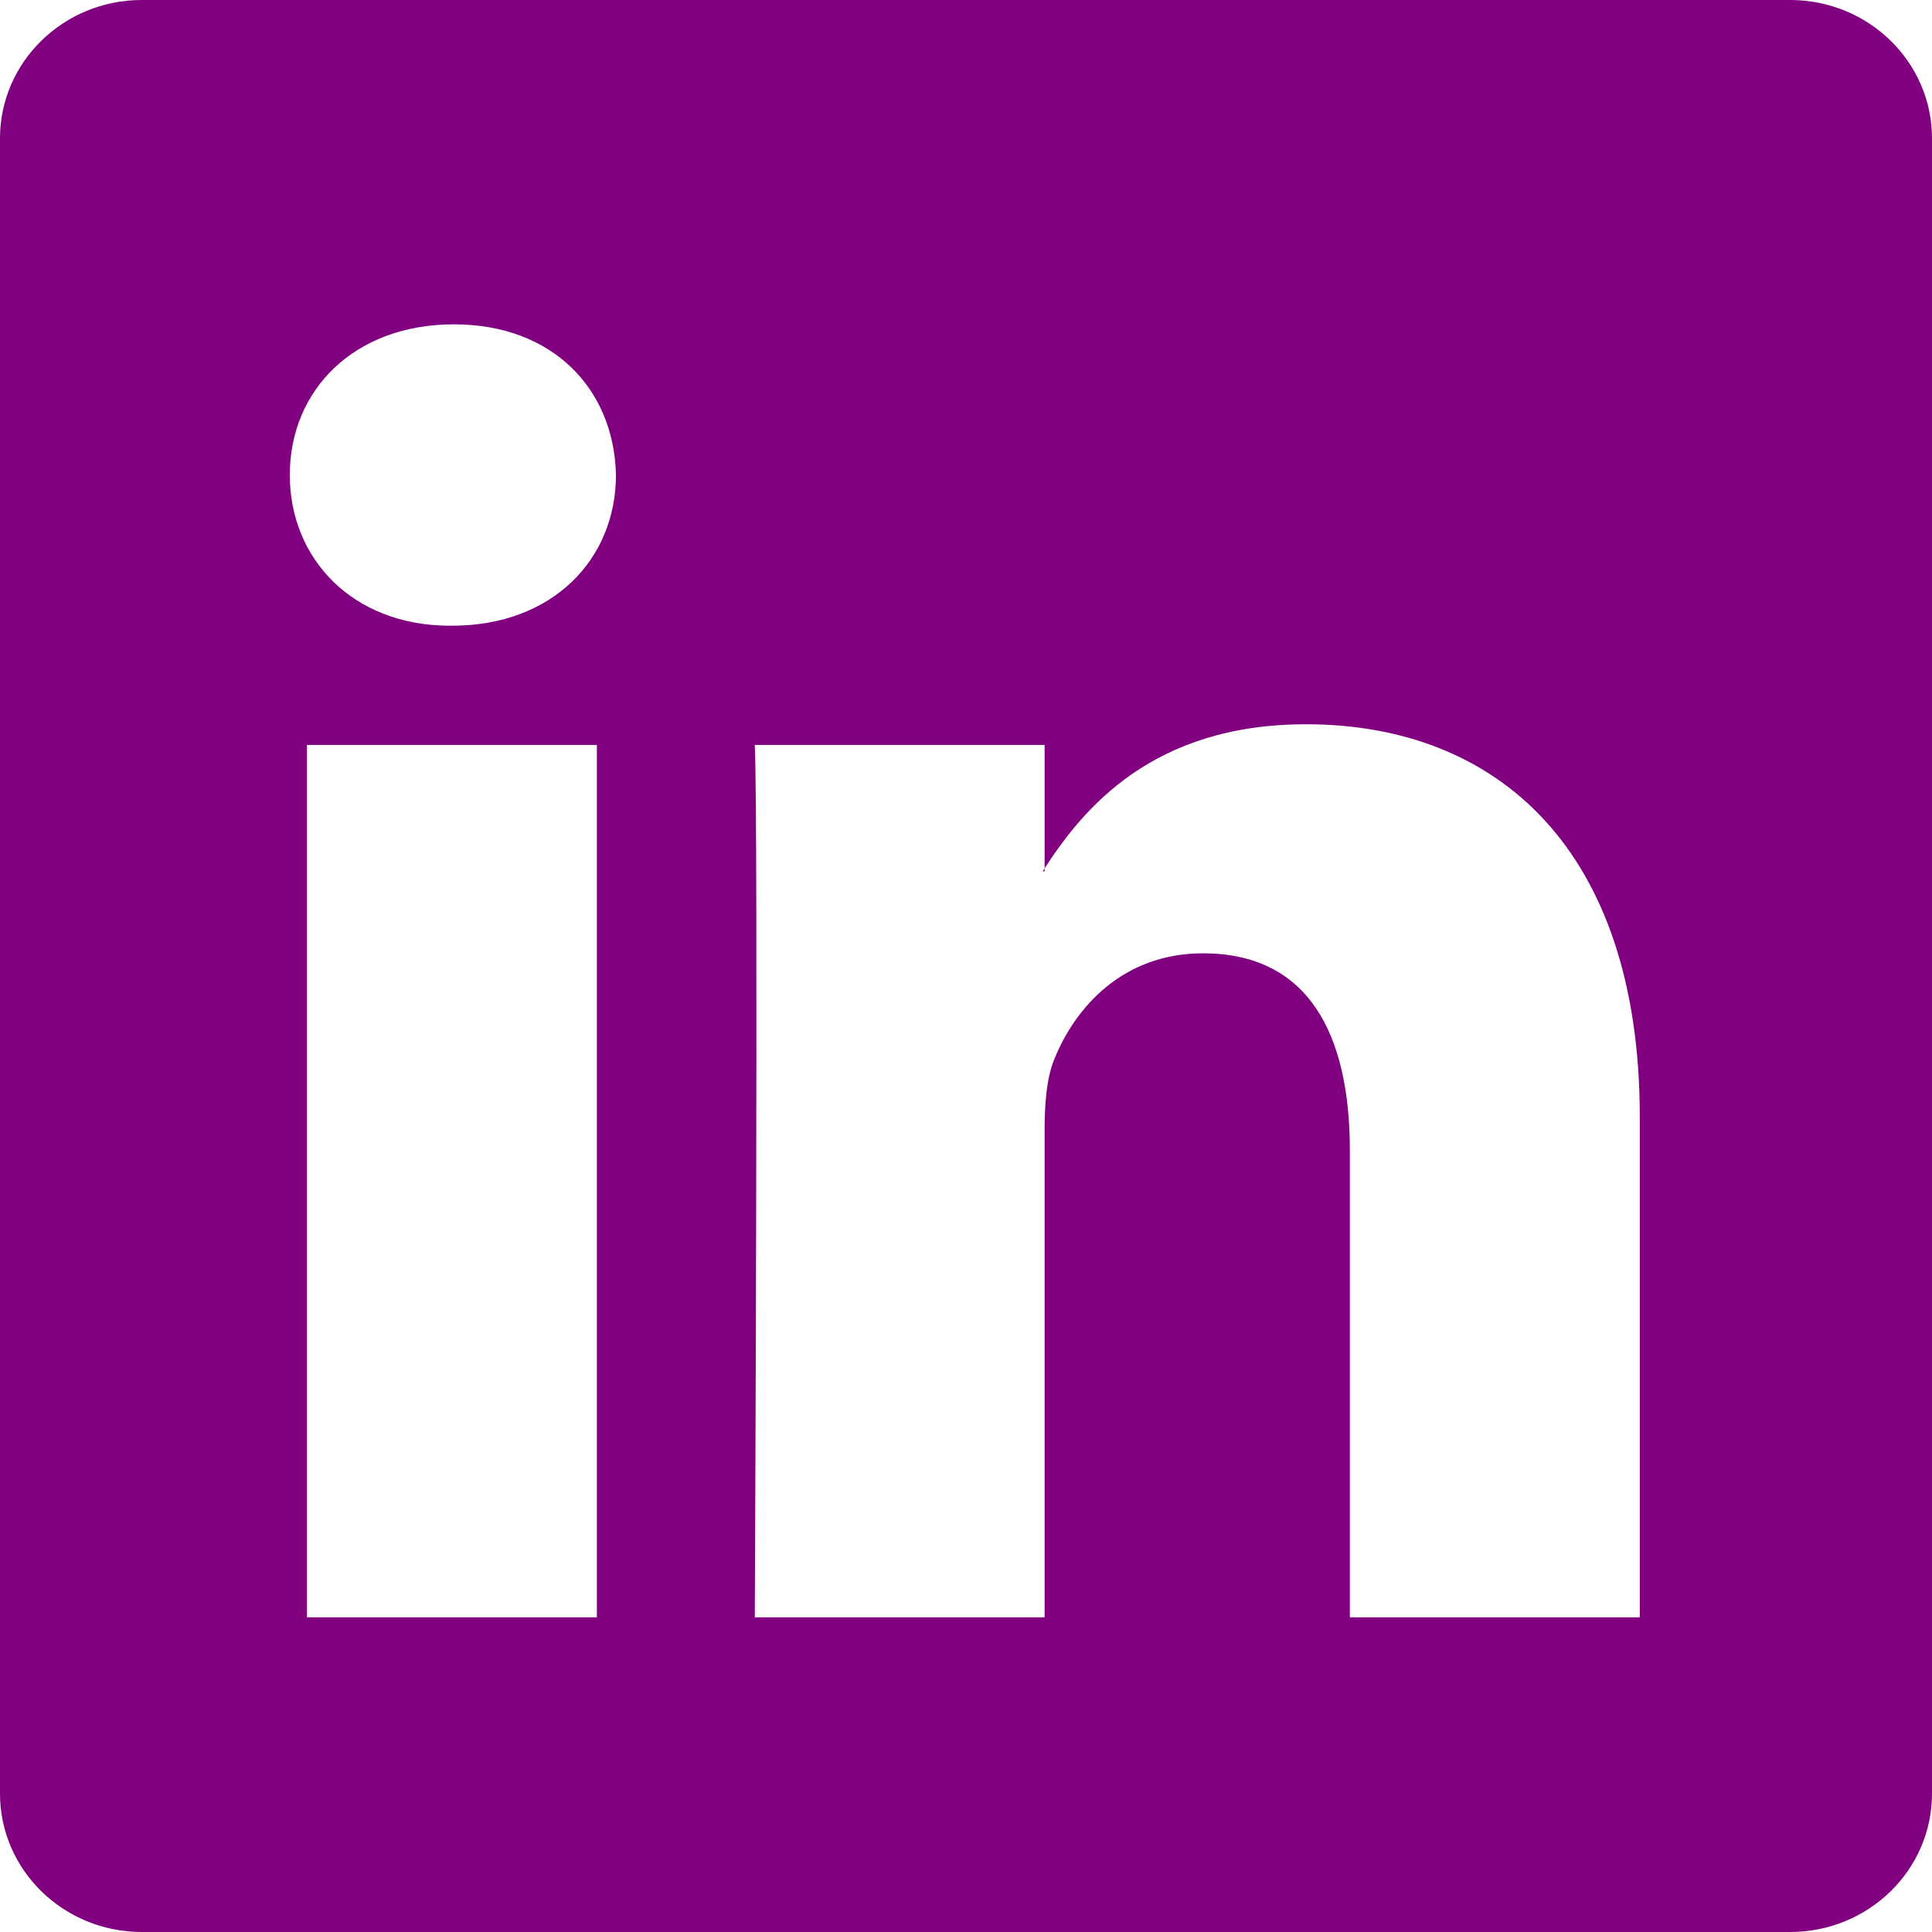
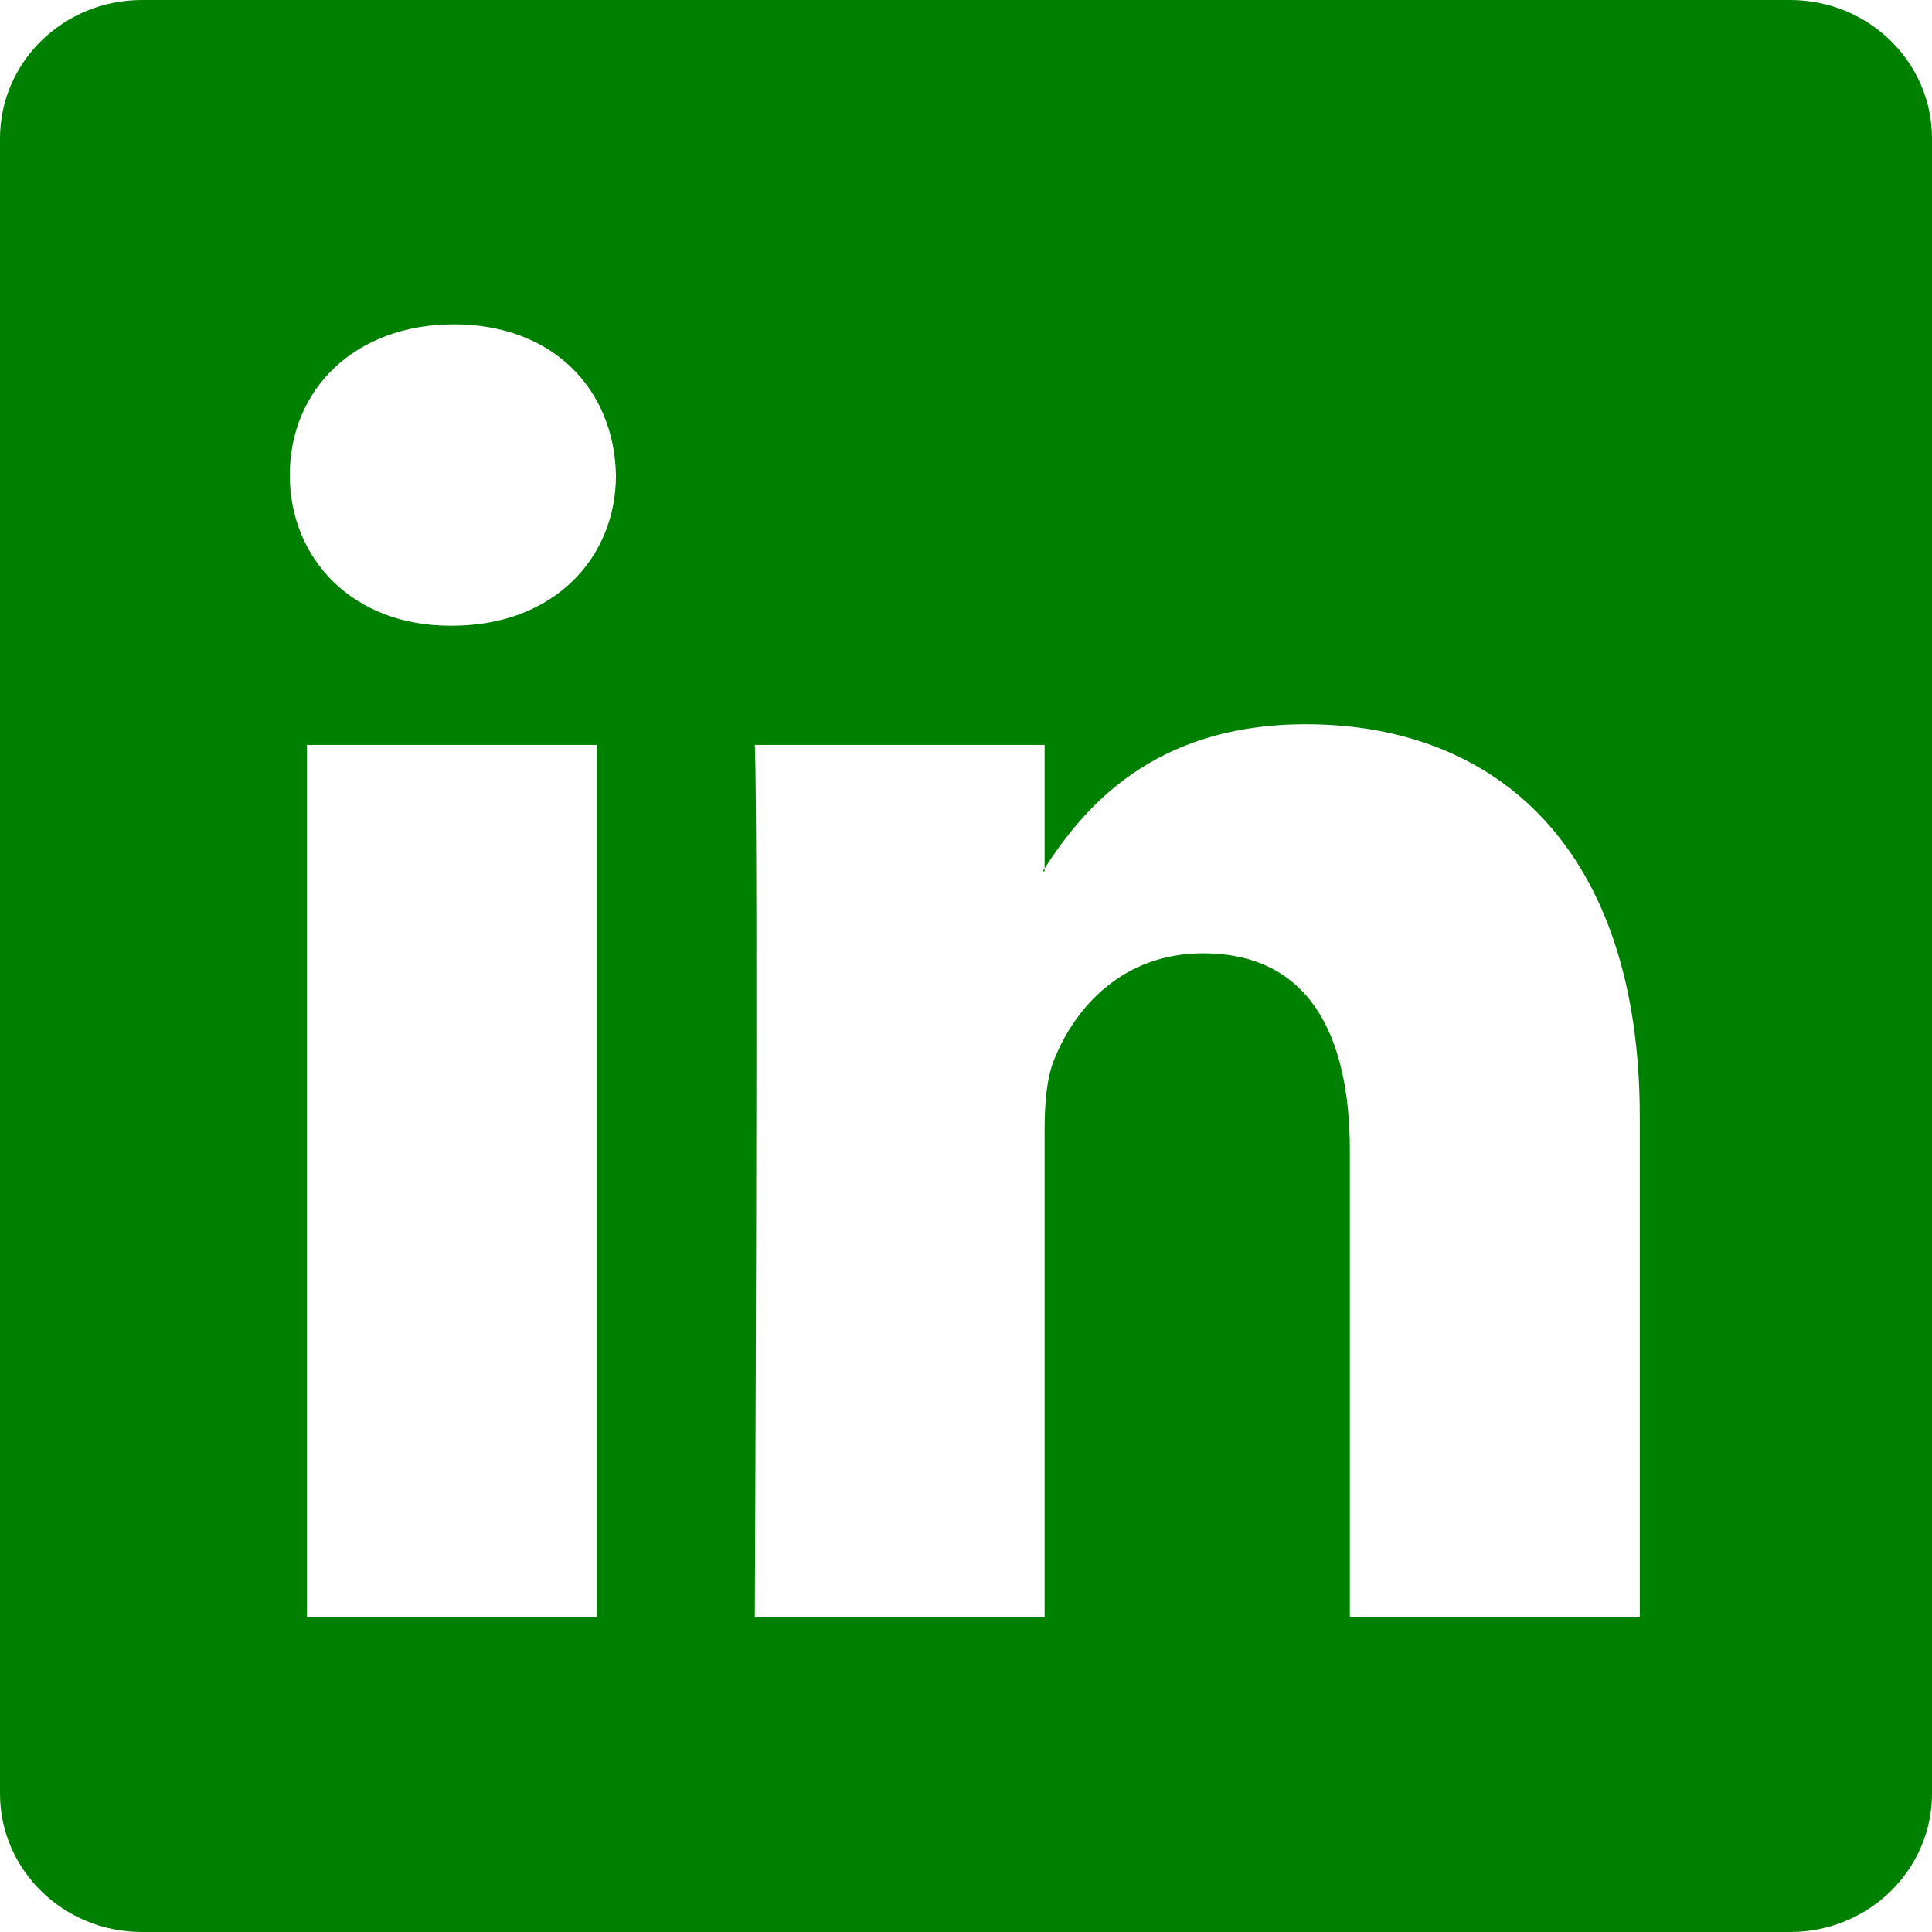
- <svg xmlns="http://www.w3.org/2000/svg" width="16" height="16" fill="purple" class="bi bi-linkedin" viewBox="0 0 16 16">
+ <svg xmlns="http://www.w3.org/2000/svg" width="16" height="16" fill="green" class="bi bi-linkedin" viewBox="0 0 16 16">
  <path d="M0 1.146C0 .513.526 0 1.175 0h13.65C15.474 0 16 .513 16 1.146v13.708c0 .633-.526 1.146-1.175 1.146H1.175C.526 16 0 15.487 0 14.854zm4.943 12.248V6.169H2.542v7.225zm-1.2-8.212c.837 0 1.358-.554 1.358-1.248-.015-.709-.52-1.248-1.342-1.248S2.4 3.226 2.4 3.934c0 .694.521 1.248 1.327 1.248zm4.908 8.212V9.359c0-.216.016-.432.08-.586.173-.431.568-.878 1.232-.878.869 0 1.216.662 1.216 1.634v3.865h2.401V9.25c0-2.22-1.184-3.252-2.764-3.252-1.274 0-1.845.7-2.165 1.193v.025h-.016l.016-.025V6.169h-2.4c.03.678 0 7.225 0 7.225z" />
</svg>
